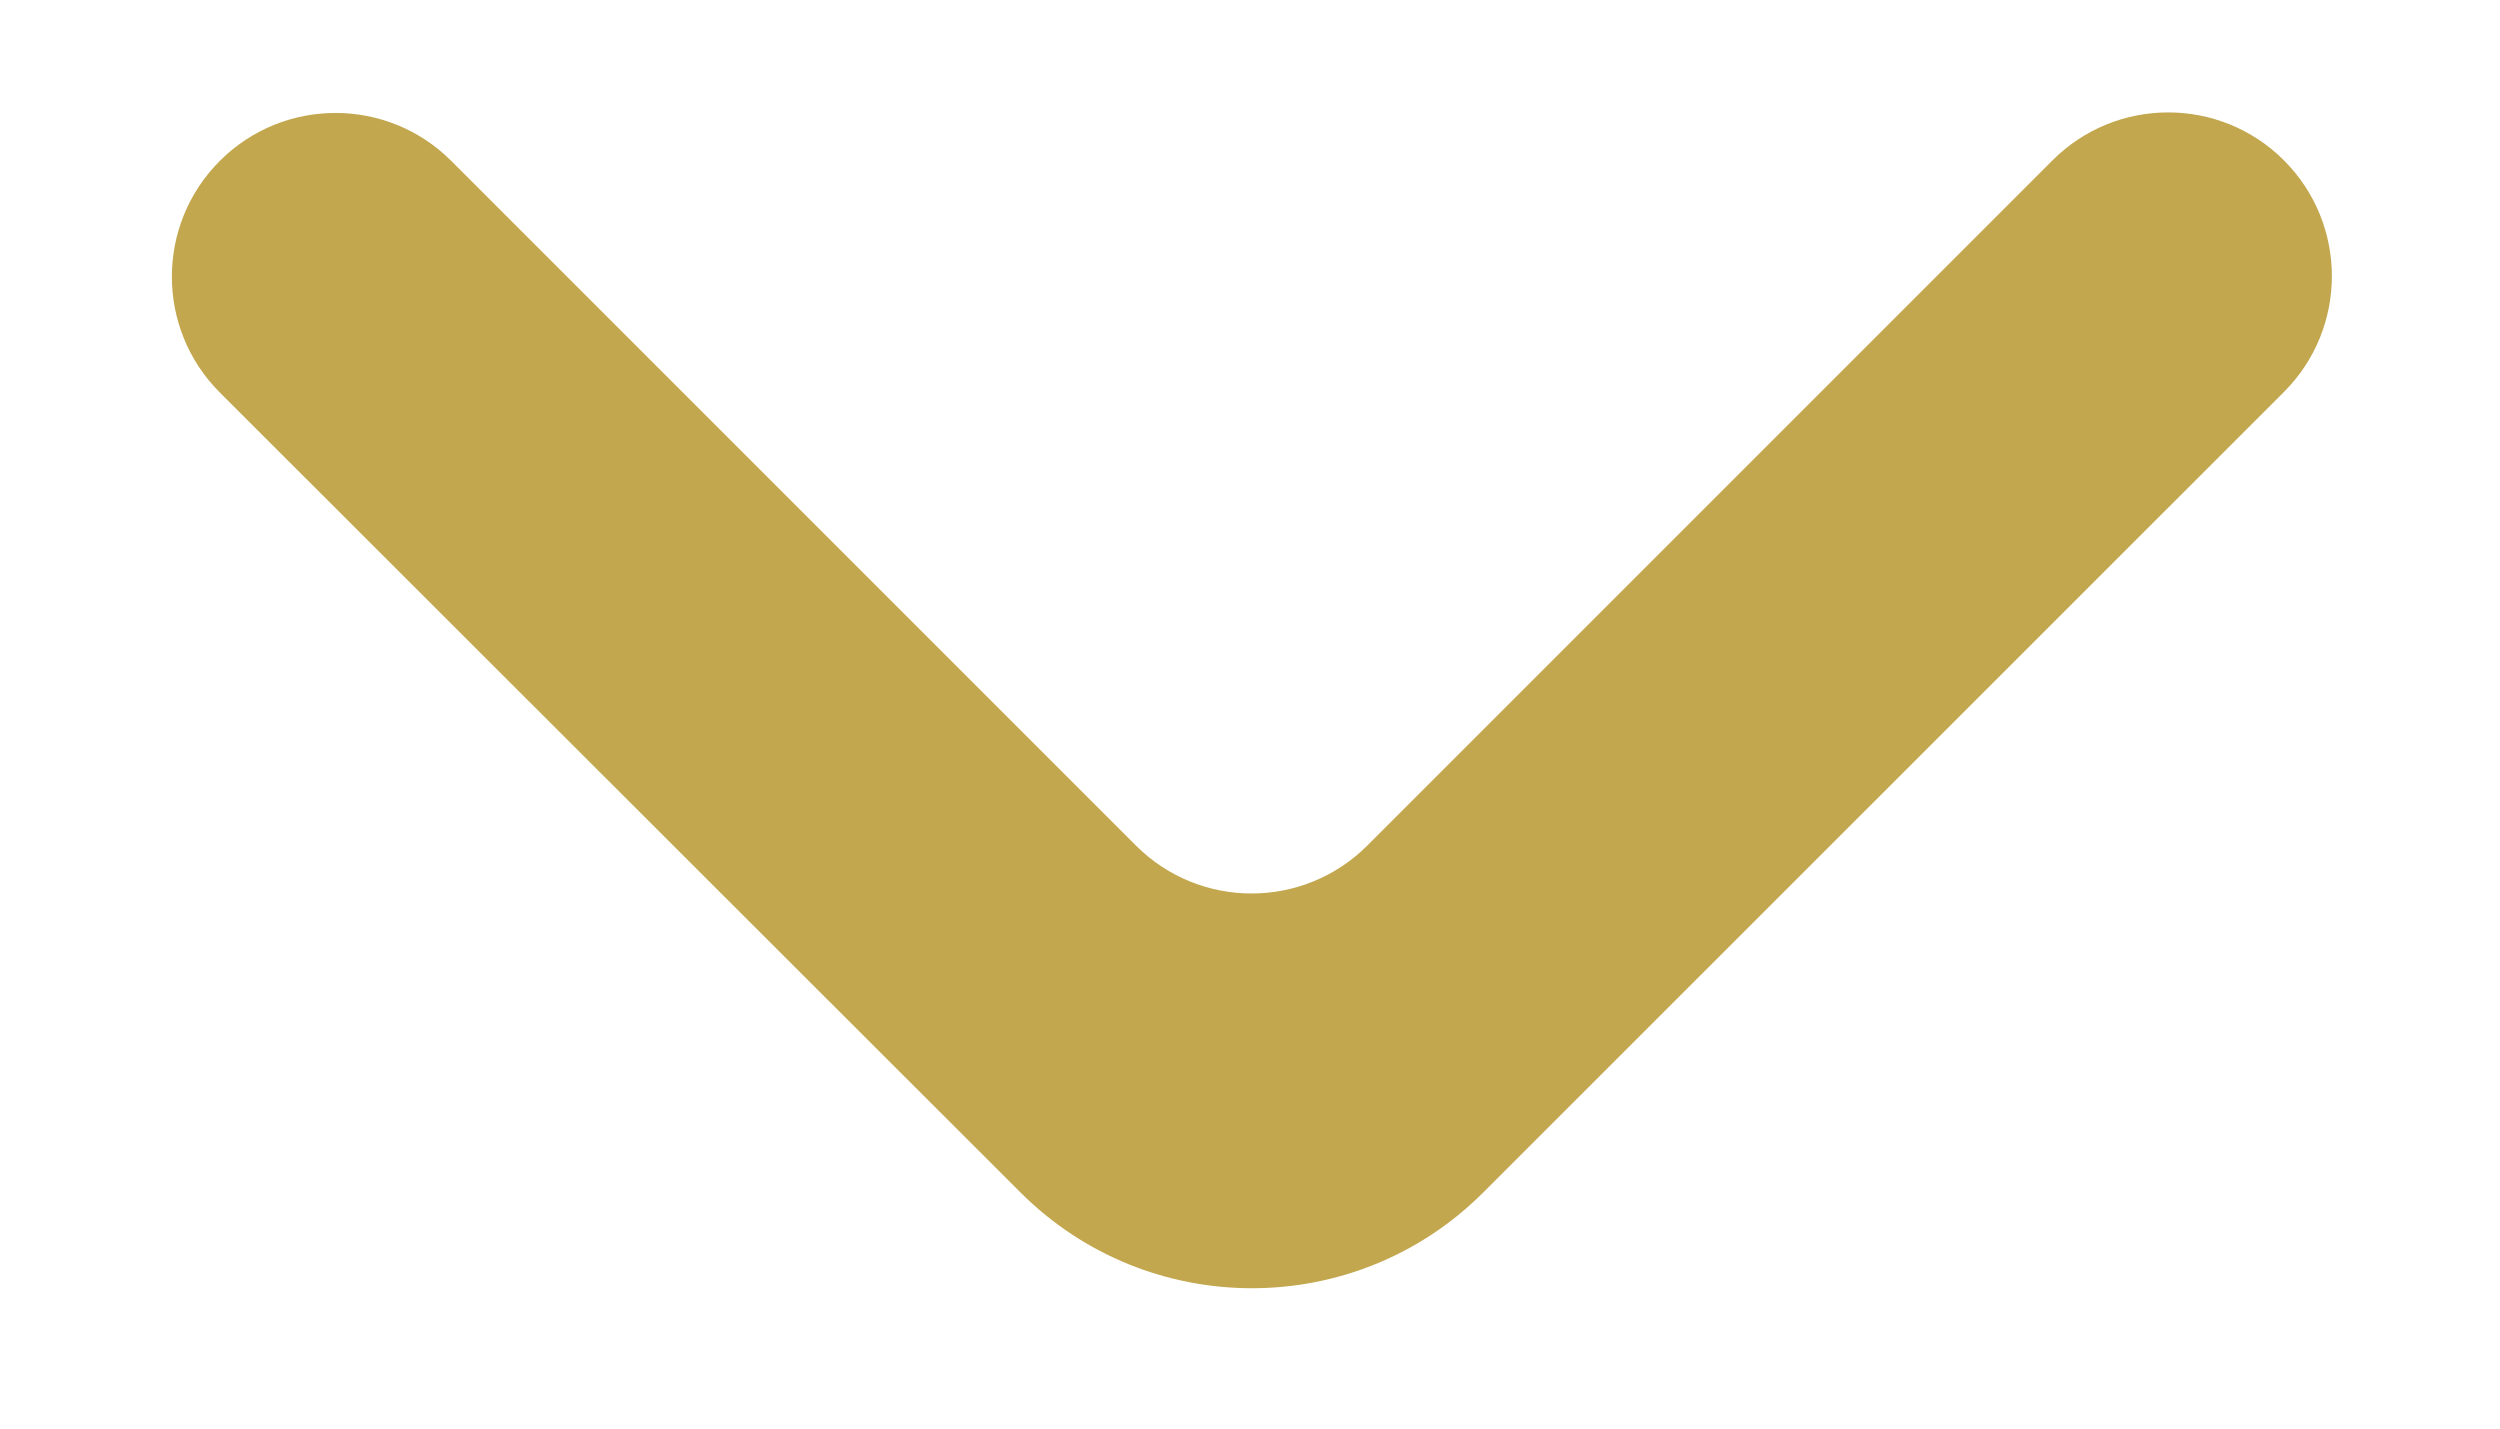
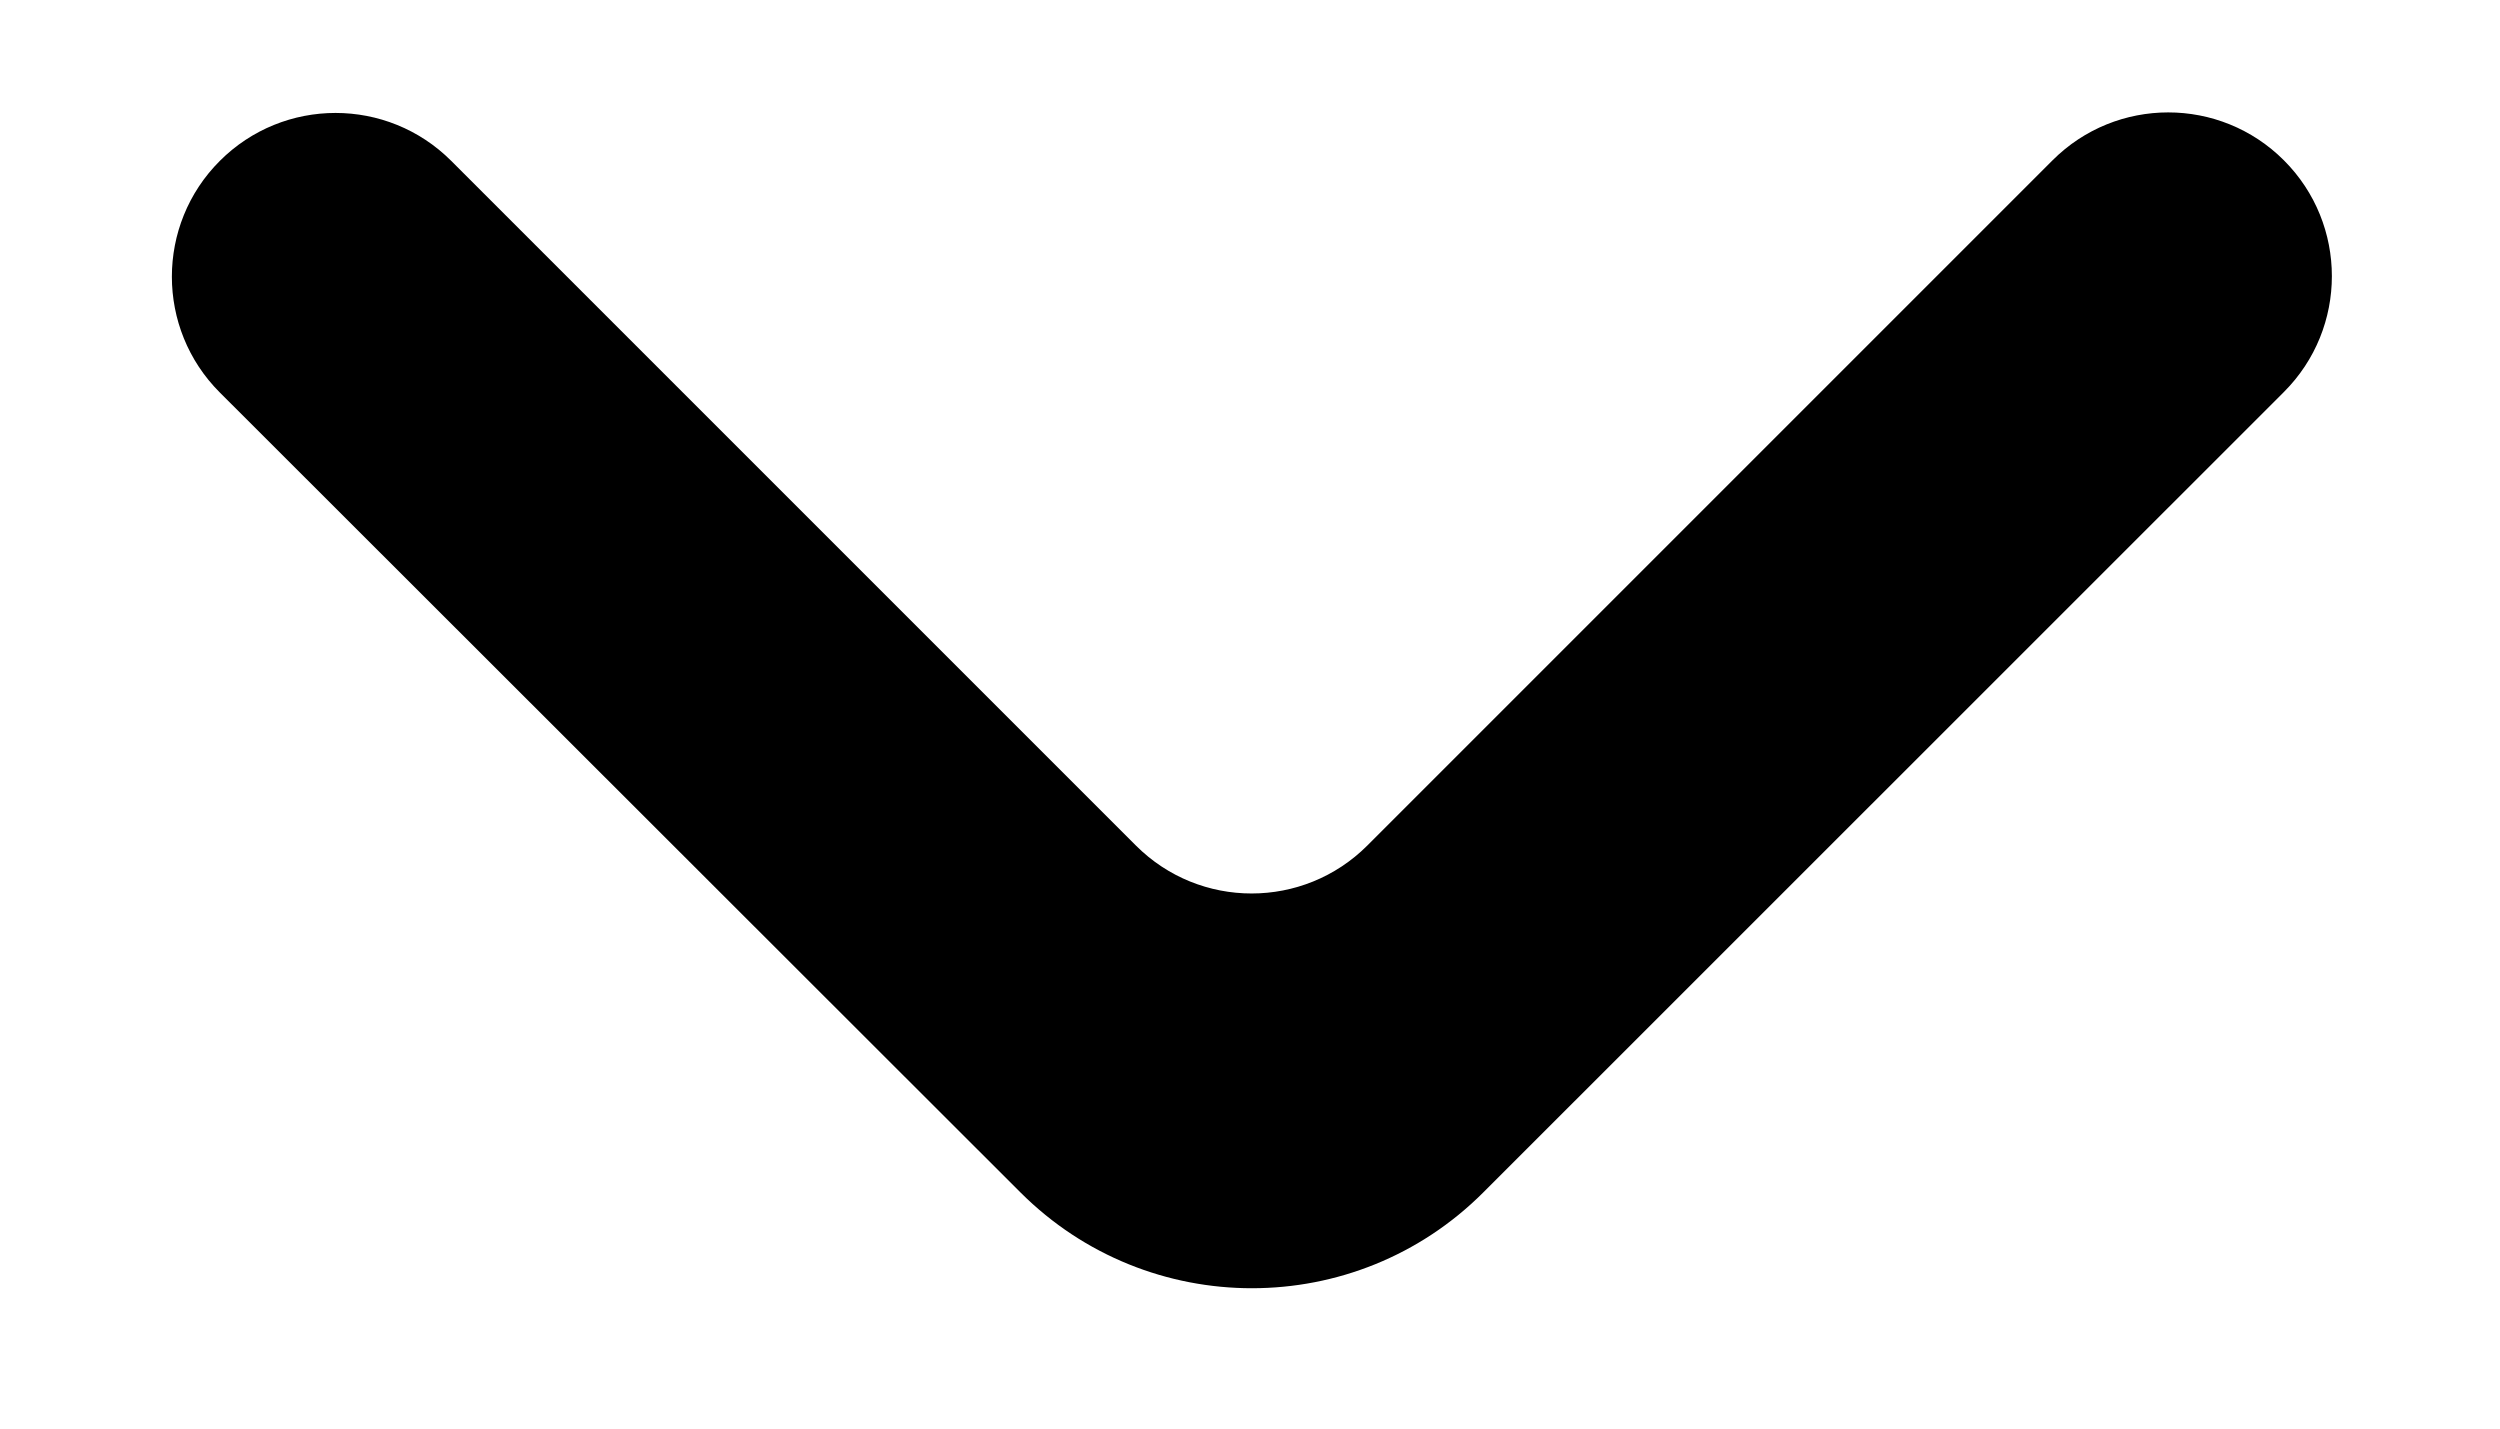
- <svg xmlns="http://www.w3.org/2000/svg" width="14" height="8" viewBox="0 0 14 8" fill="#C2A74E">' +
+ <svg xmlns="http://www.w3.org/2000/svg" width="14" height="8" viewBox="0 0 14 8" fill="currentColor">
  <path d="M1.231 0.901C0.873 1.259 0.873 1.84 1.231 2.198L5.715 6.678C6.431 7.393 7.592 7.393 8.307 6.677L12.79 2.195C13.148 1.837 13.148 1.256 12.79 0.898C12.432 0.54 11.852 0.54 11.494 0.898L7.657 4.735C7.299 5.093 6.719 5.093 6.361 4.735L2.527 0.901C2.169 0.543 1.589 0.543 1.231 0.901Z" />
</svg>
